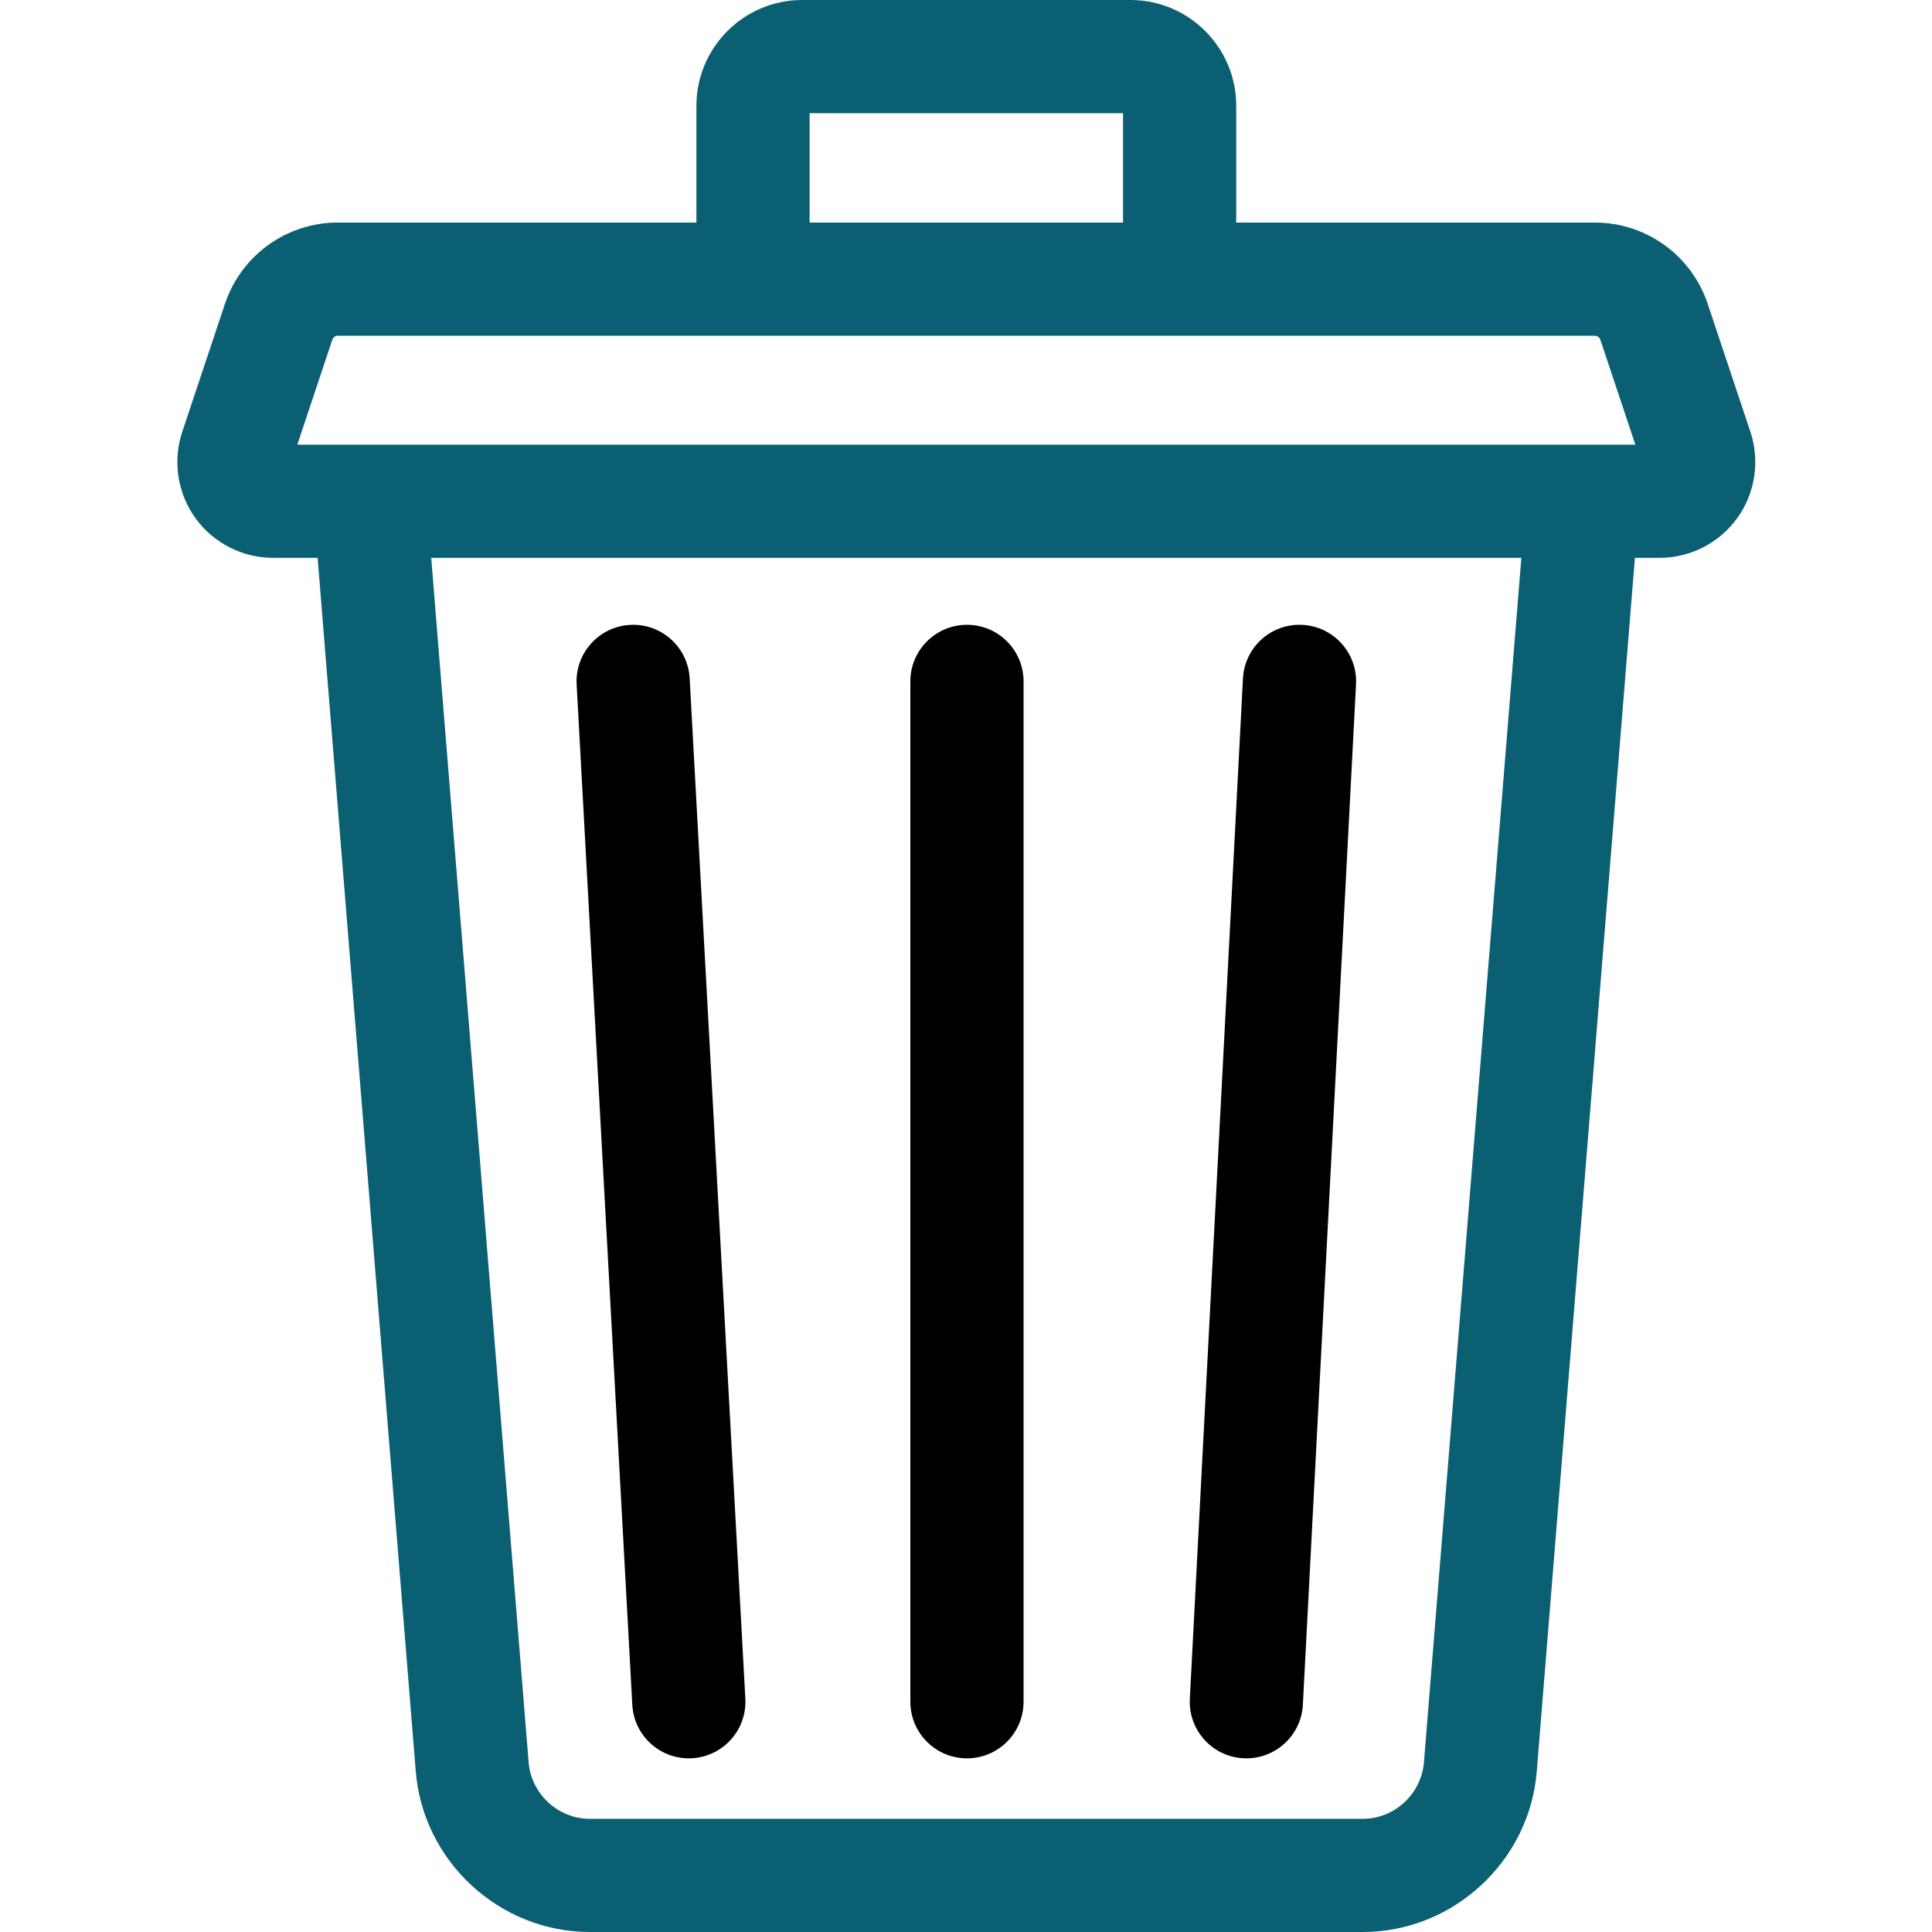
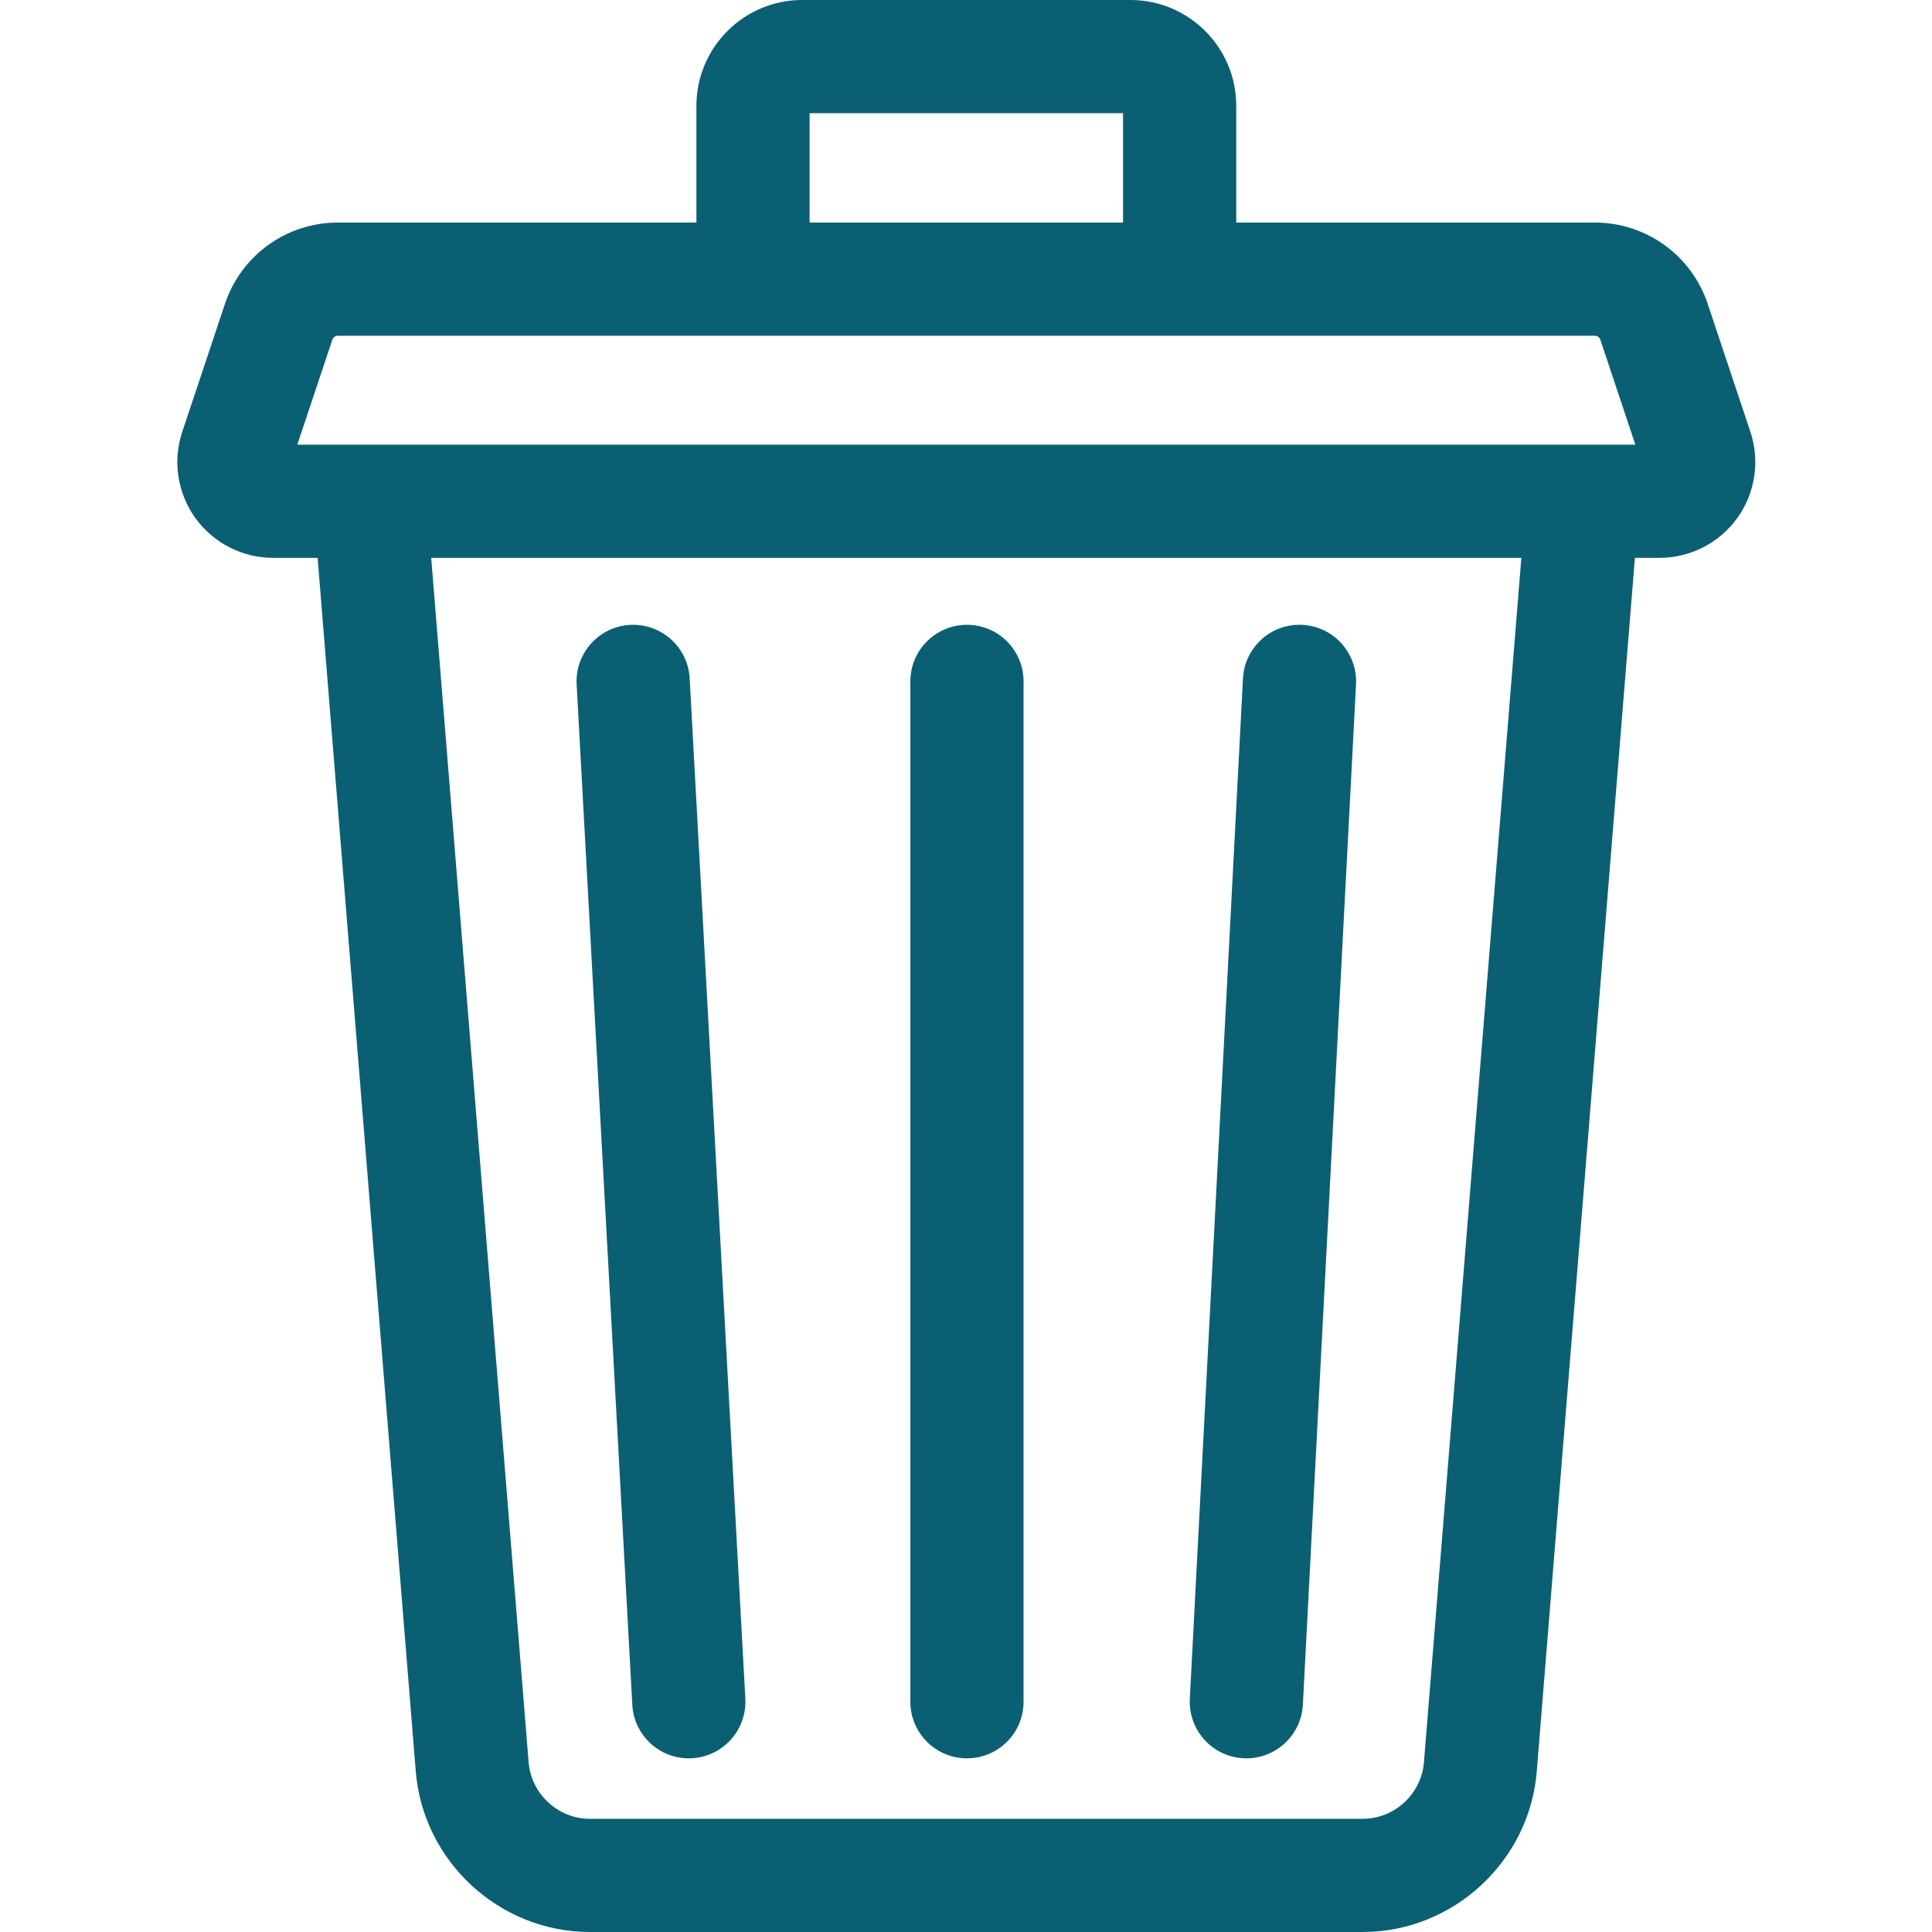
<svg xmlns="http://www.w3.org/2000/svg" height="512pt" viewBox="-47 0 512 512" width="512pt">
  <path fill="#0b5f73" d="m416.875 114.441-11.305-33.887c-4.305-12.906-16.34-21.578-29.941-21.578h-95.012v-30.934c0-15.461-12.57-28.043-28.027-28.043h-87.008c-15.453 0-28.027 12.582-28.027 28.043v30.934h-95.008c-13.605 0-25.641 8.672-29.945 21.578l-11.305 33.887c-2.574 7.715-1.27 16.258 3.484 22.855 4.754 6.598 12.445 10.539 20.578 10.539h11.816l26.008 321.605c1.934 23.863 22.184 42.559 46.109 42.559h204.863c23.922 0 44.176-18.695 46.105-42.562l26.008-321.602h6.543c8.133 0 15.824-3.941 20.578-10.535 4.754-6.598 6.059-15.145 3.484-22.859zm-249.32-84.441h83.062v28.977h-83.062zm162.805 437.02c-.68 8.402-7.797 14.98-16.203 14.98h-204.863c-8.406 0-15.523-6.578-16.203-14.98l-25.816-319.184h288.898zm-298.566-349.184 9.27-27.789c.211-.641.809-1.07 1.484-1.07h333.082c.676 0 1.27.43 1.484 1.07l9.27 27.789zm0 0" />
-   <path d="m282.516 465.957c.266.016.527.02.793.02 7.926 0 14.551-6.211 14.965-14.219l14.086-270.398c.43-8.273-5.93-15.332-14.199-15.762-8.293-.441-15.328 5.926-15.762 14.199l-14.082 270.398c-.43 8.273 5.926 15.332 14.199 15.762zm0 0" />
-   <path d="m120.566 451.793c.438 7.996 7.055 14.184 14.965 14.184.273 0 .555-.008.832-.023 8.27-.449 14.609-7.52 14.16-15.793l-14.754-270.398c-.449-8.273-7.52-14.613-15.793-14.16-8.27.449-14.609 7.52-14.16 15.793zm0 0" />
-   <path d="m209.254 465.977c8.285 0 15-6.715 15-15v-270.398c0-8.285-6.715-15-15-15s-15 6.715-15 15v270.398c0 8.285 6.715 15 15 15zm0 0" />
+   <path fill="#0b5f73" d="m282.516 465.957c.266.016.527.02.793.02 7.926 0 14.551-6.211 14.965-14.219l14.086-270.398c.43-8.273-5.93-15.332-14.199-15.762-8.293-.441-15.328 5.926-15.762 14.199l-14.082 270.398c-.43 8.273 5.926 15.332 14.199 15.762zm0 0" />
+   <path fill="#0b5f73" d="m120.566 451.793c.438 7.996 7.055 14.184 14.965 14.184.273 0 .555-.008.832-.023 8.27-.449 14.609-7.52 14.16-15.793l-14.754-270.398c-.449-8.273-7.52-14.613-15.793-14.16-8.27.449-14.609 7.52-14.16 15.793zm0 0" />
+   <path fill="#0b5f73" d="m209.254 465.977c8.285 0 15-6.715 15-15v-270.398c0-8.285-6.715-15-15-15s-15 6.715-15 15v270.398c0 8.285 6.715 15 15 15zm0 0" />
</svg>
